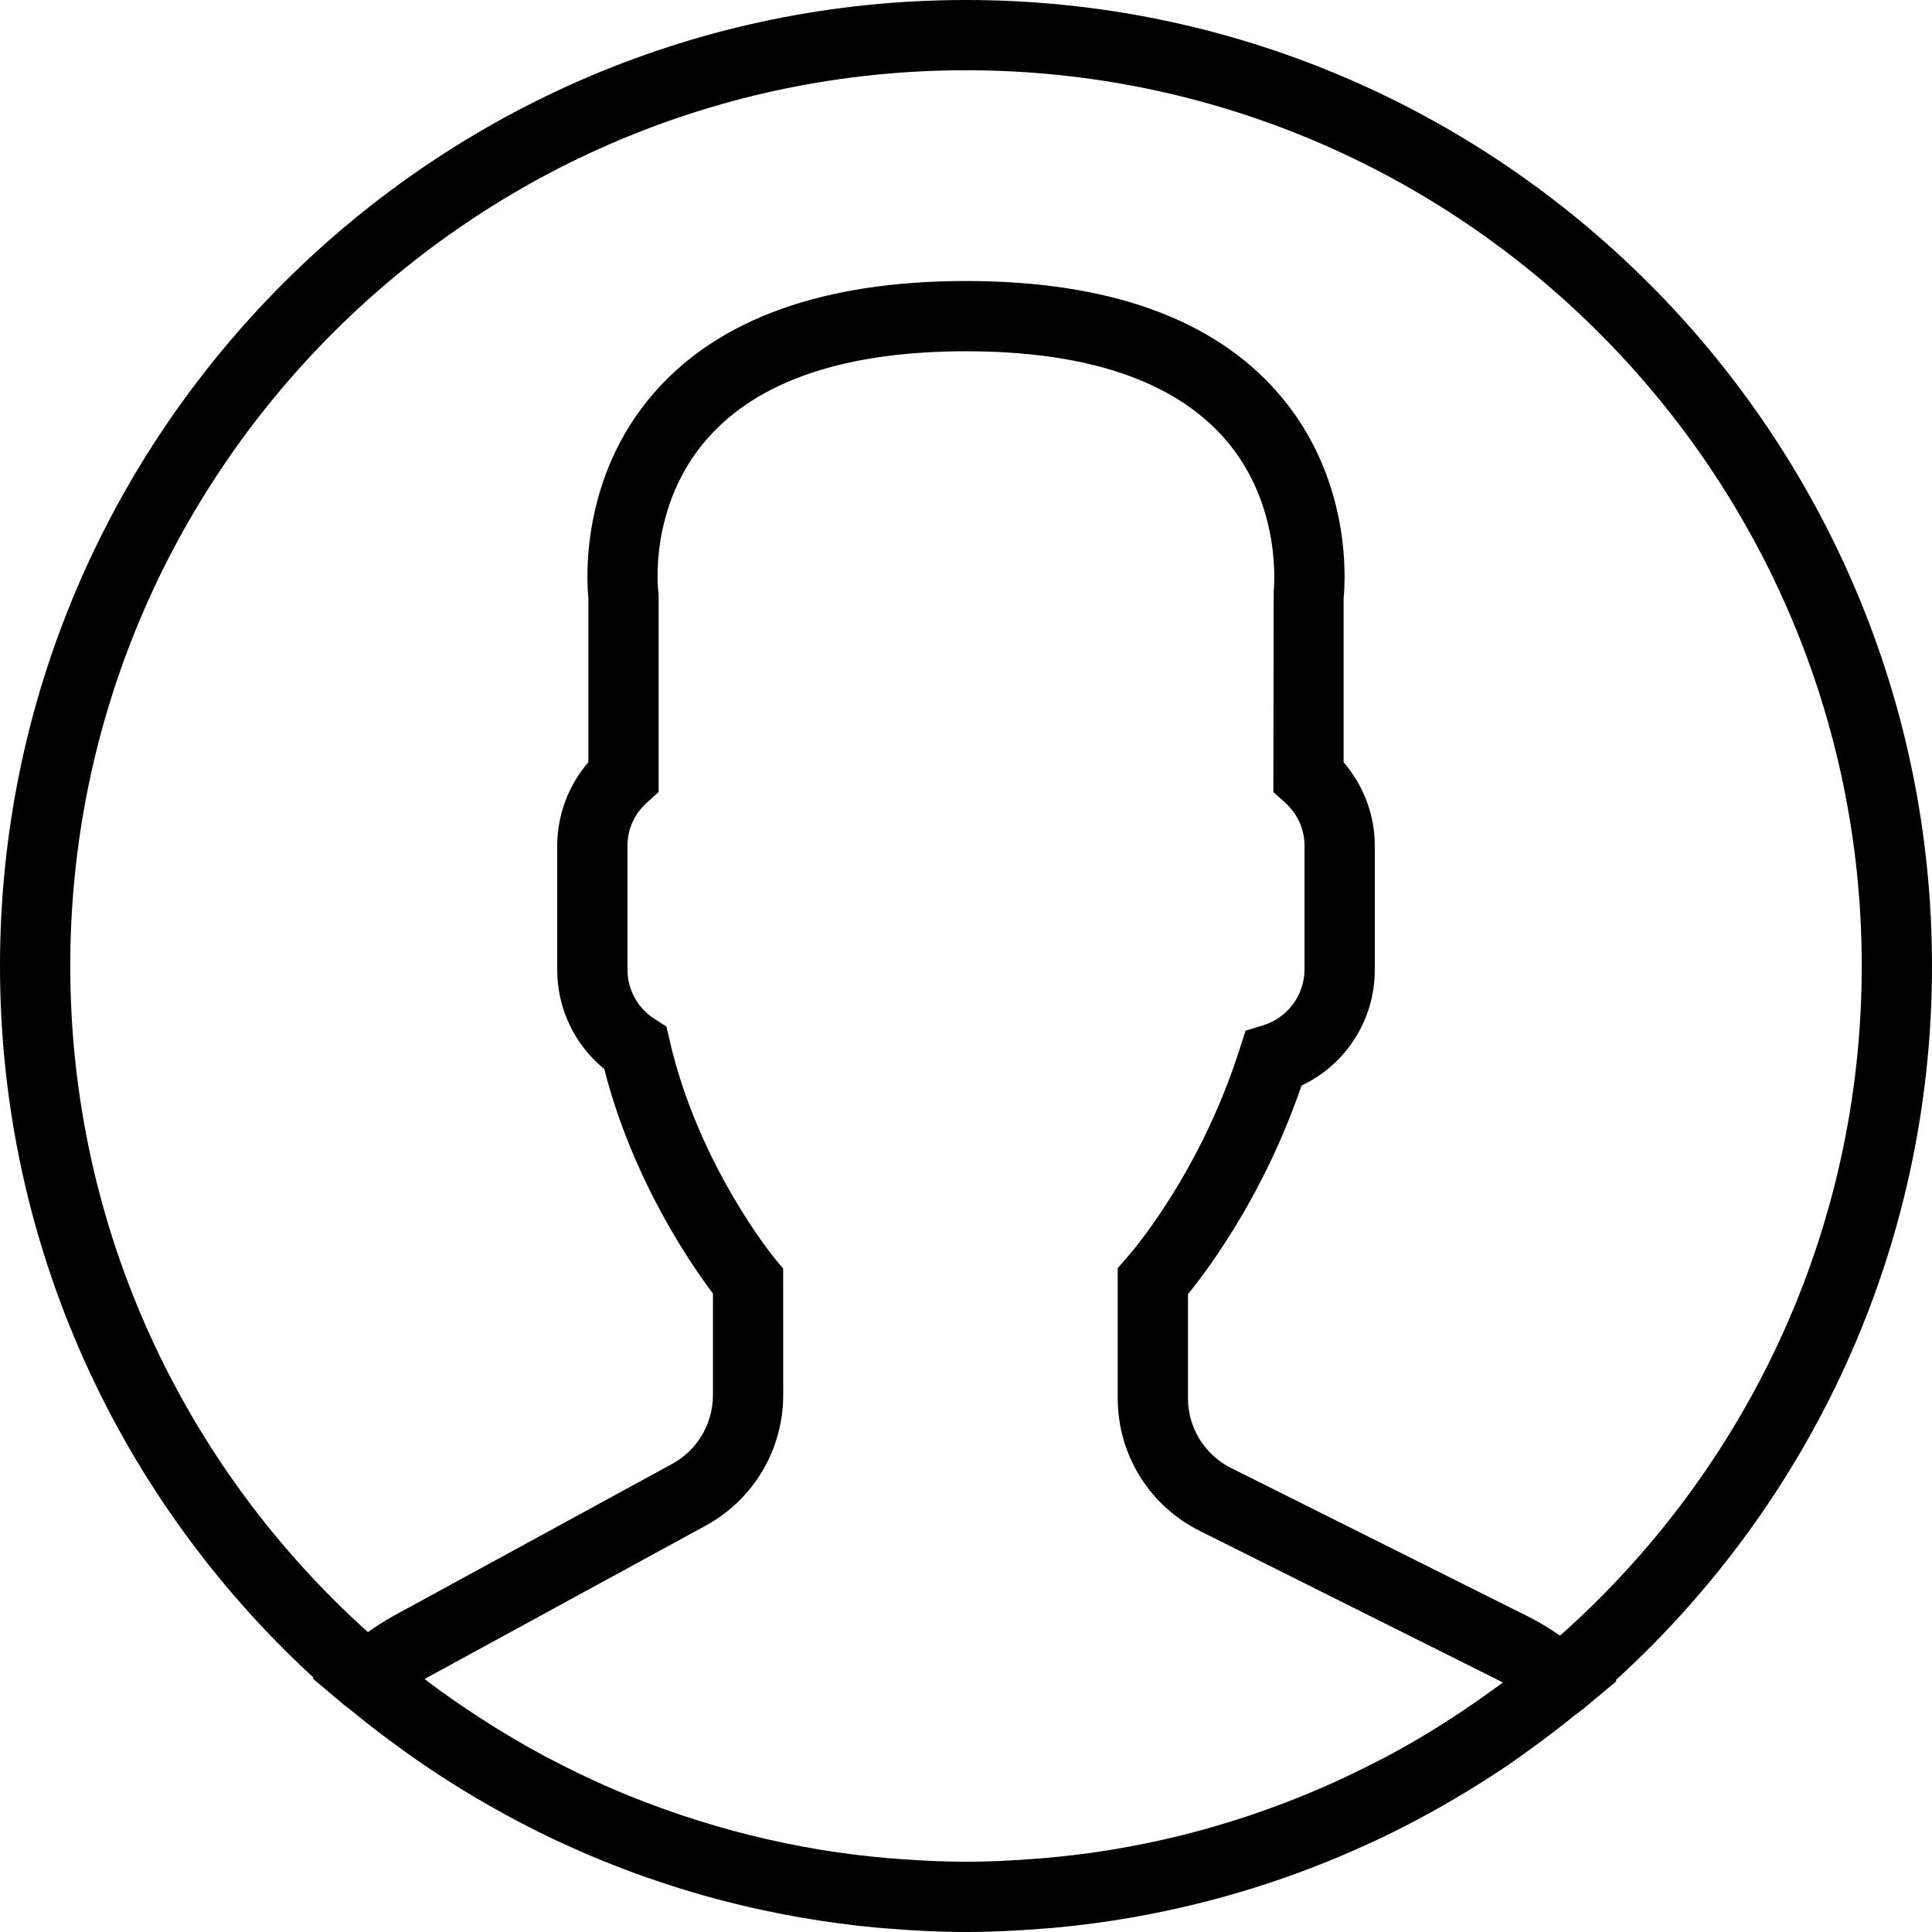
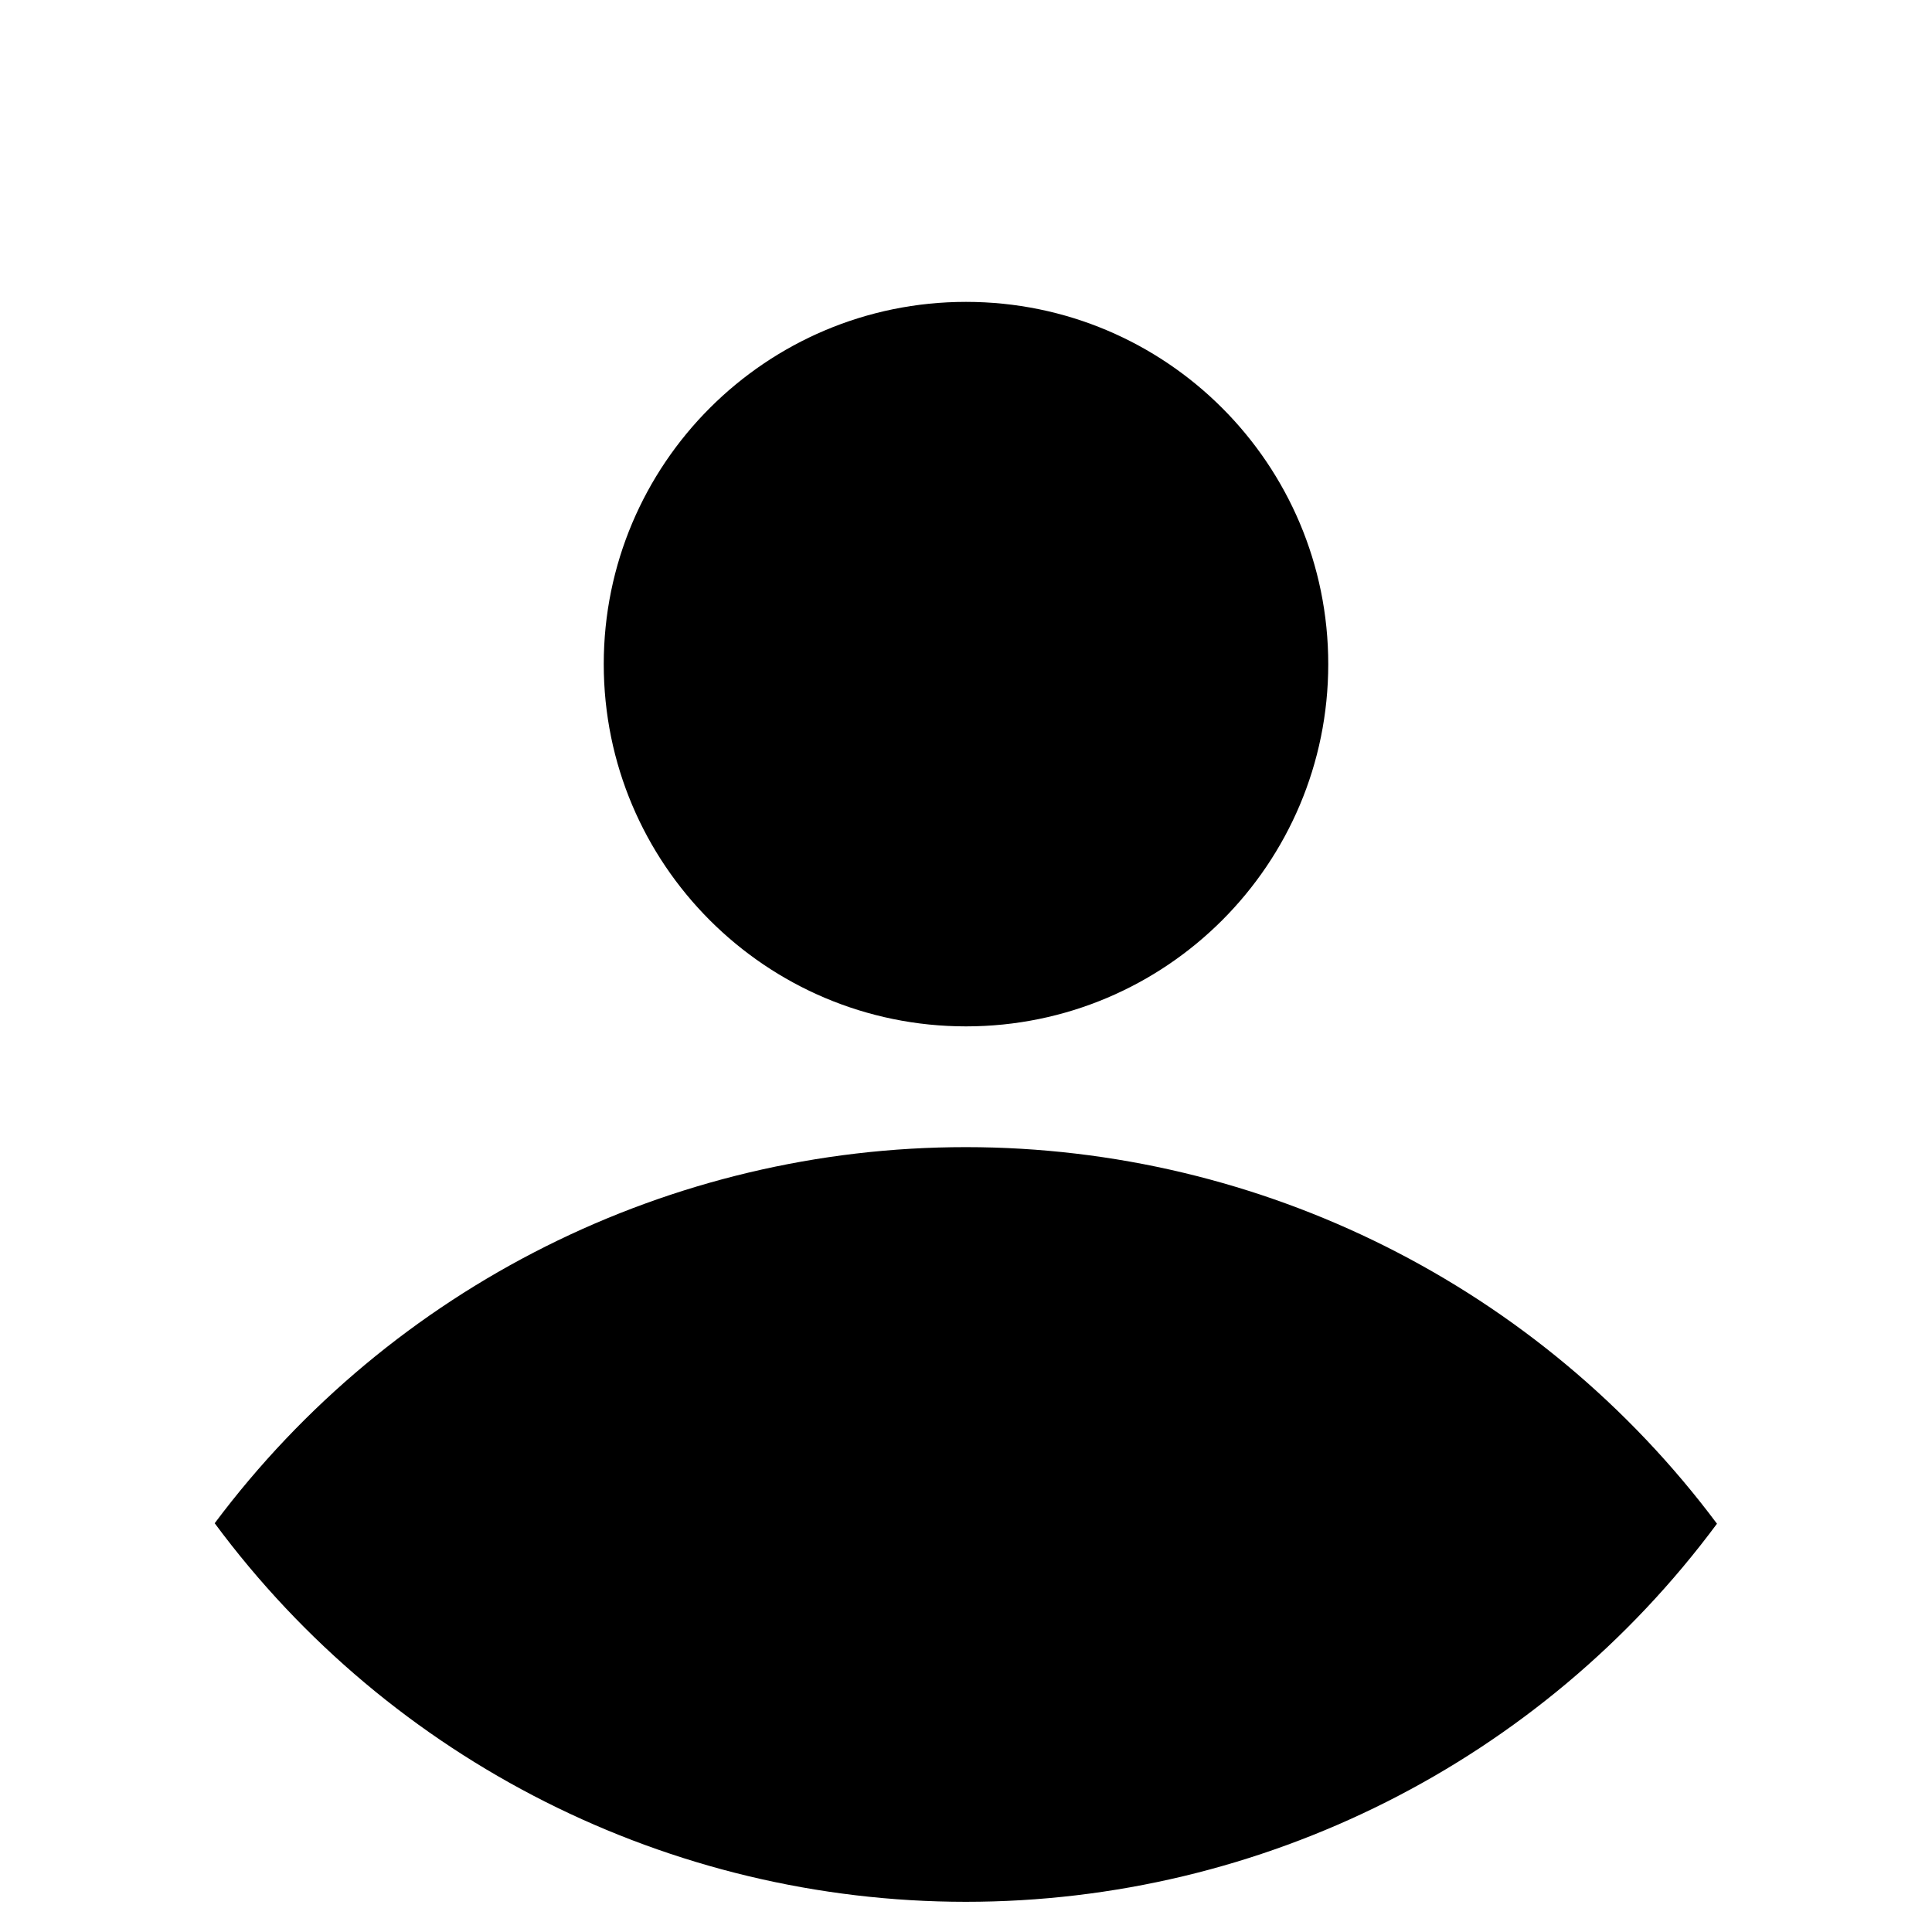
- <svg xmlns="http://www.w3.org/2000/svg" version="1.1" viewBox="0 0 55 55" style="enable-background:new 0 0 512 512" xml:space="preserve">
+ <svg xmlns="http://www.w3.org/2000/svg" version="1.1" width="512" height="512" x="0" y="0" viewBox="0 0 64 64" style="enable-background:new 0 0 512 512" xml:space="preserve">
  <g>
-     <path d="M55 27.5C55 12.337 42.663 0 27.5 0S0 12.337 0 27.5c0 8.009 3.444 15.228 8.926 20.258l-.026.023.892.752c.058.049.121.089.179.137.474.393.965.766 1.465 1.127.162.117.324.234.489.348.534.368 1.082.717 1.642 1.048.122.072.245.142.368.212a27.44 27.44 0 0 0 1.88.98l.142.064a27.252 27.252 0 0 0 6.651 2.105l.184.033c.724.125 1.456.225 2.197.292.09.008.18.013.271.021.738.061 1.484.1 2.24.1.749 0 1.488-.039 2.222-.098l.279-.021a27.808 27.808 0 0 0 2.178-.287l.187-.034a27.251 27.251 0 0 0 6.557-2.055c.076-.035.153-.068.229-.104a27.639 27.639 0 0 0 2.25-1.189 27.514 27.514 0 0 0 1.581-1c.185-.126.366-.259.549-.391.439-.316.87-.642 1.289-.983.093-.075.193-.14.284-.217l.915-.764-.027-.023C51.523 42.802 55 35.55 55 27.5zm-53 0C2 13.439 13.439 2 27.5 2S53 13.439 53 27.5c0 7.577-3.325 14.389-8.589 19.063a7.494 7.494 0 0 0-.893-.537l-8.467-4.233a2.217 2.217 0 0 1-1.232-1.993v-2.957c.196-.242.403-.516.617-.817a20.378 20.378 0 0 0 2.616-5.123 3.63 3.63 0 0 0 2.085-3.289v-3.545c0-.867-.318-1.708-.887-2.369v-4.667c.052-.519.236-3.448-1.883-5.864C34.524 9.065 31.541 8 27.5 8s-7.024 1.065-8.867 3.168c-2.119 2.416-1.935 5.345-1.883 5.864v4.667a3.644 3.644 0 0 0-.887 2.369v3.545c0 1.101.494 2.128 1.34 2.821.81 3.173 2.477 5.575 3.093 6.389v2.894a2.23 2.23 0 0 1-1.162 1.958l-7.907 4.313a7.227 7.227 0 0 0-.752.476C5.276 41.792 2 35.022 2 27.5zm40.459 20.632c-.35.254-.706.5-1.067.735-.166.108-.331.216-.5.321-.472.292-.952.57-1.442.83-.108.057-.217.111-.326.167a25.481 25.481 0 0 1-3.488 1.476l-.127.043c-.627.208-1.262.393-1.904.552l-.006.001a25.59 25.59 0 0 1-1.964.402l-.054.01c-.621.101-1.247.174-1.875.229-.111.01-.222.017-.334.025-.621.047-1.245.077-1.872.077a25.43 25.43 0 0 1-1.895-.078c-.109-.008-.218-.015-.326-.025a25.862 25.862 0 0 1-1.89-.233l-.084-.015a25.405 25.405 0 0 1-3.89-.971l-.118-.04a25.86 25.86 0 0 1-1.862-.713l-.013-.006a26.094 26.094 0 0 1-1.705-.816c-.073-.038-.147-.074-.219-.113a25.7 25.7 0 0 1-1.939-1.155 25.417 25.417 0 0 1-1.338-.933l-.133-.104.096-.054 7.907-4.313a4.229 4.229 0 0 0 2.205-3.714l-.001-3.602-.23-.278c-.022-.025-2.184-2.655-3.001-6.216l-.091-.396-.341-.221a1.657 1.657 0 0 1-.769-1.392v-3.545c0-.465.197-.898.557-1.223l.33-.298v-5.57l-.009-.131c-.003-.024-.298-2.429 1.396-4.36C21.583 10.837 24.061 10 27.5 10c3.426 0 5.896.83 7.346 2.466 1.692 1.911 1.415 4.361 1.413 4.381l-.009 5.701.33.298c.359.324.557.758.557 1.223v3.545a1.67 1.67 0 0 1-1.181 1.575l-.497.153-.16.495a18.5 18.5 0 0 1-2.496 5.032c-.262.37-.517.698-.736.949l-.248.283V39.8c0 1.612.896 3.062 2.338 3.782l8.467 4.233.16.083c-.107.081-.217.156-.325.234z" />
+     <g>
+       <path d="M56.877 50.475a31.065 31.065 0 0 0-49.765-.016 30.967 30.967 0 0 0 49.765.016z" />
+       <circle cx="32" cy="22" r="12" />
+     </g>
  </g>
</svg>
